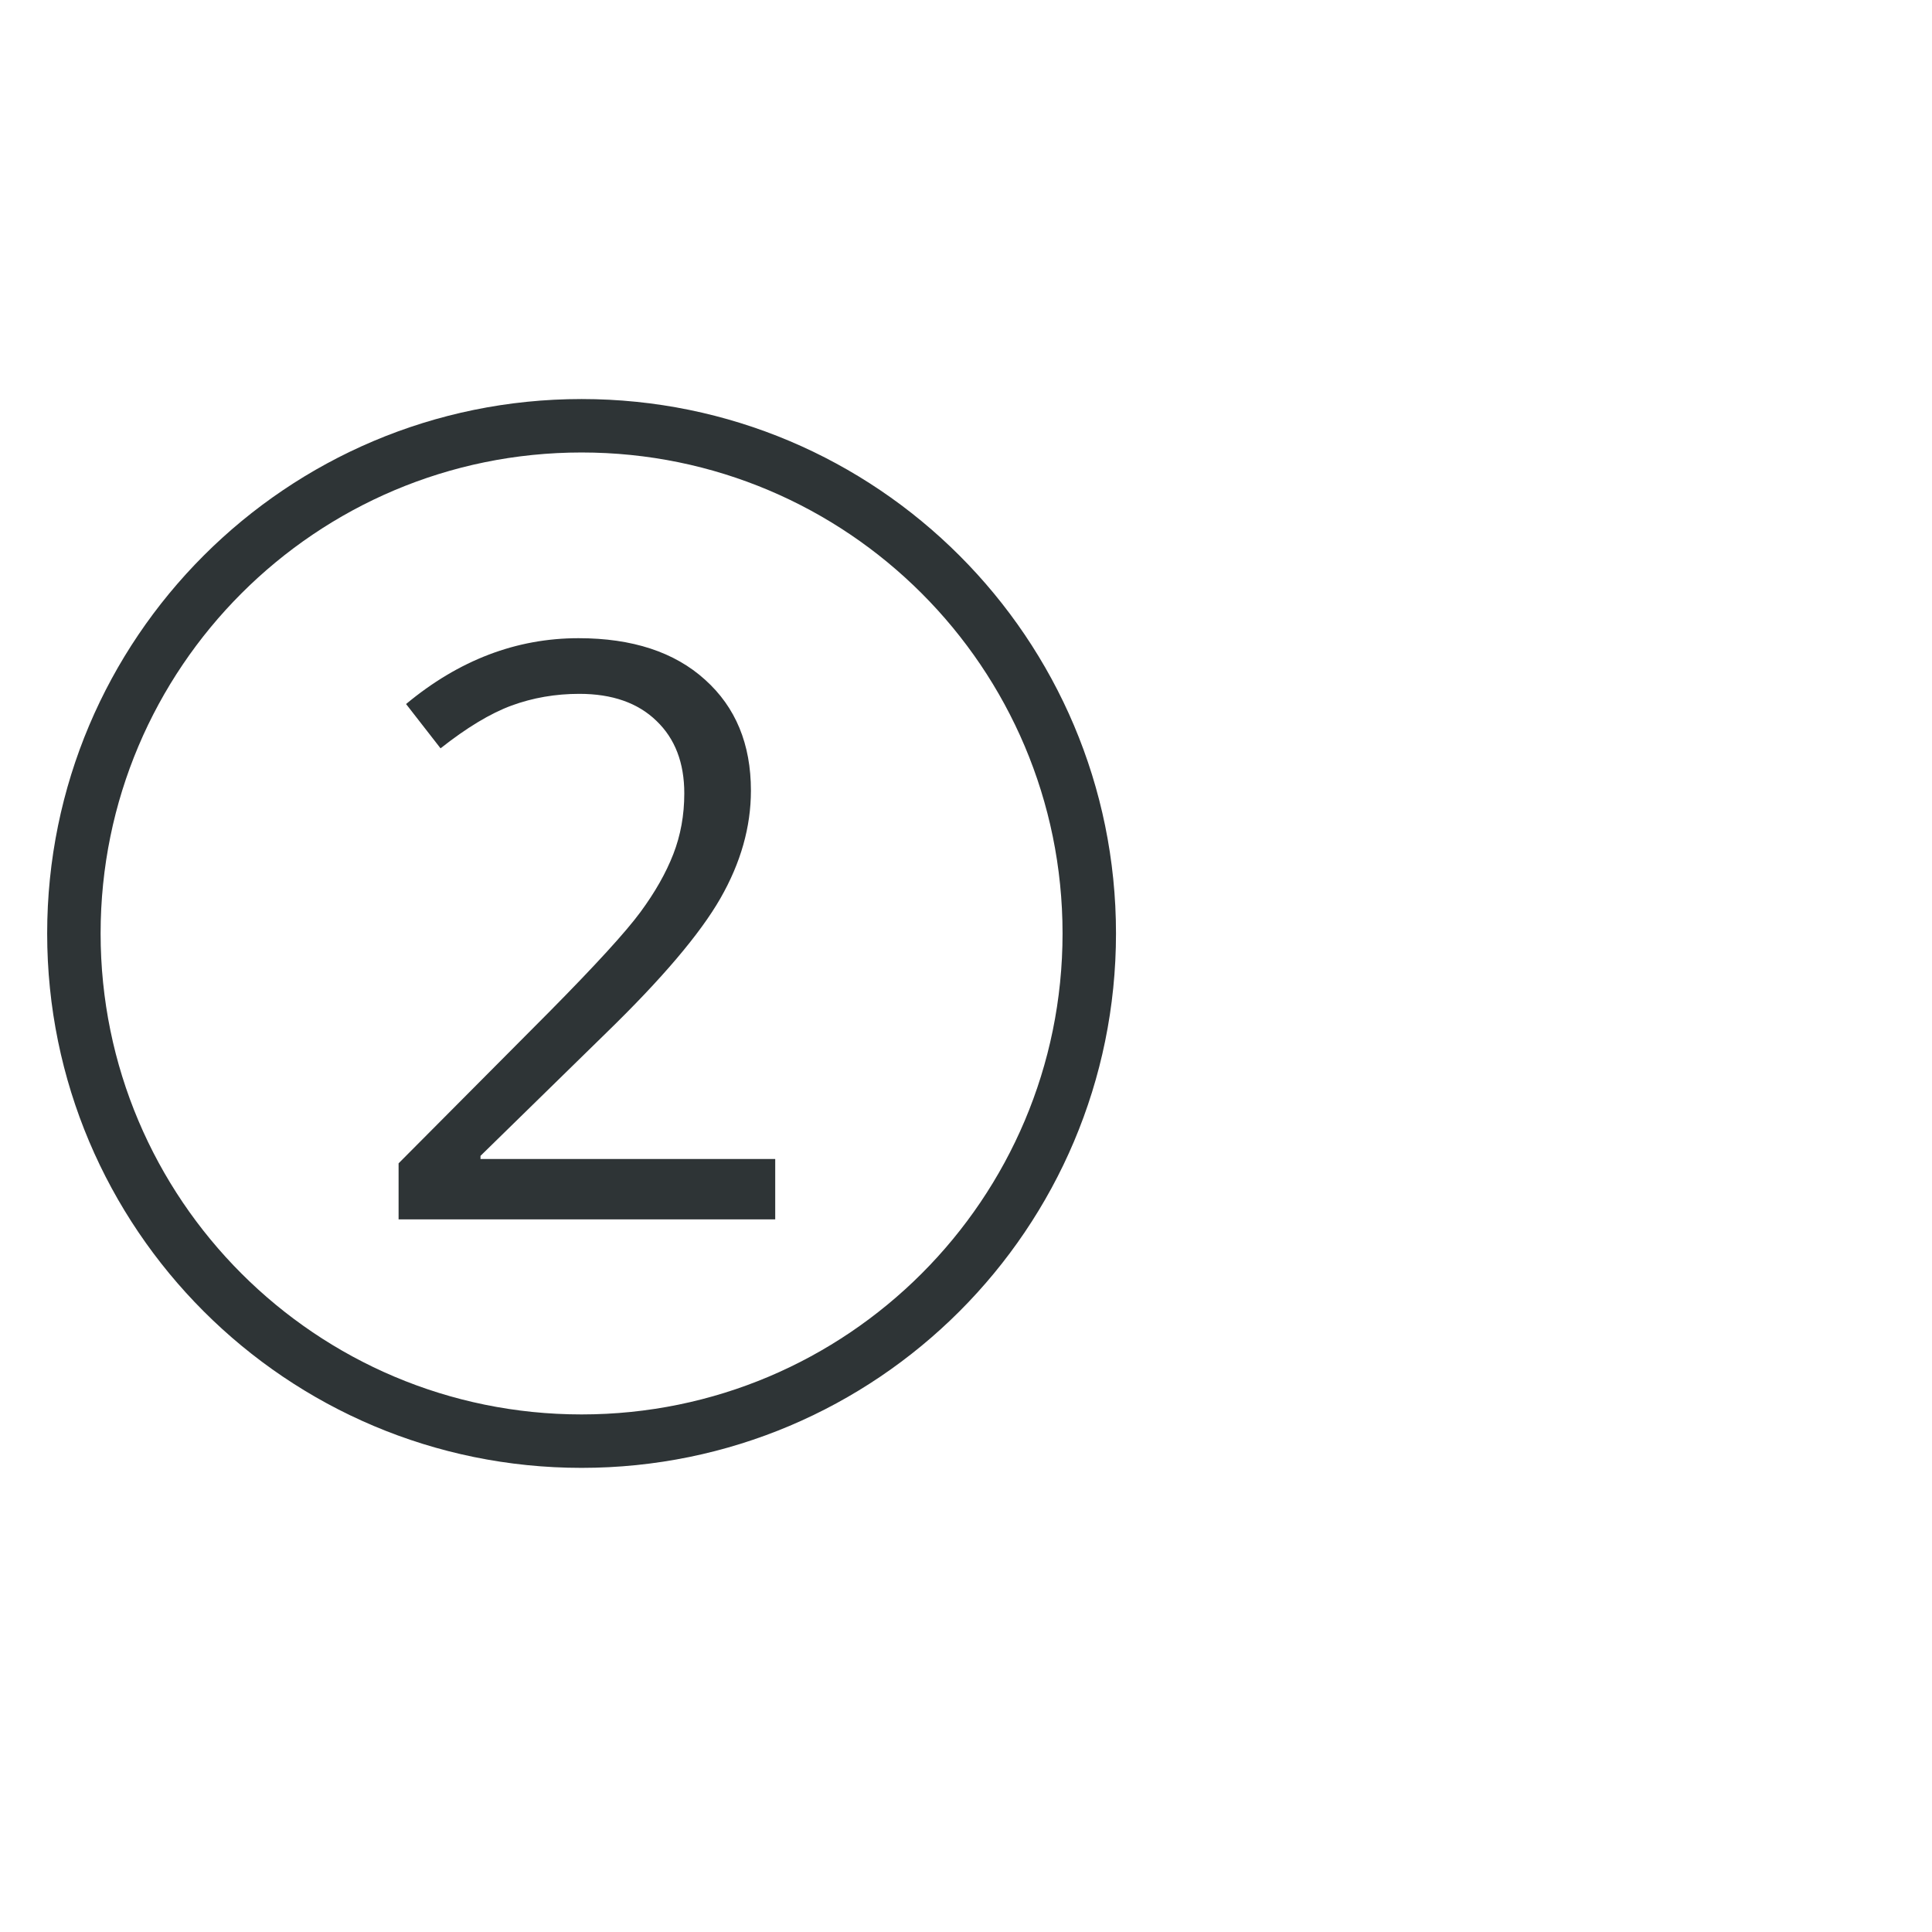
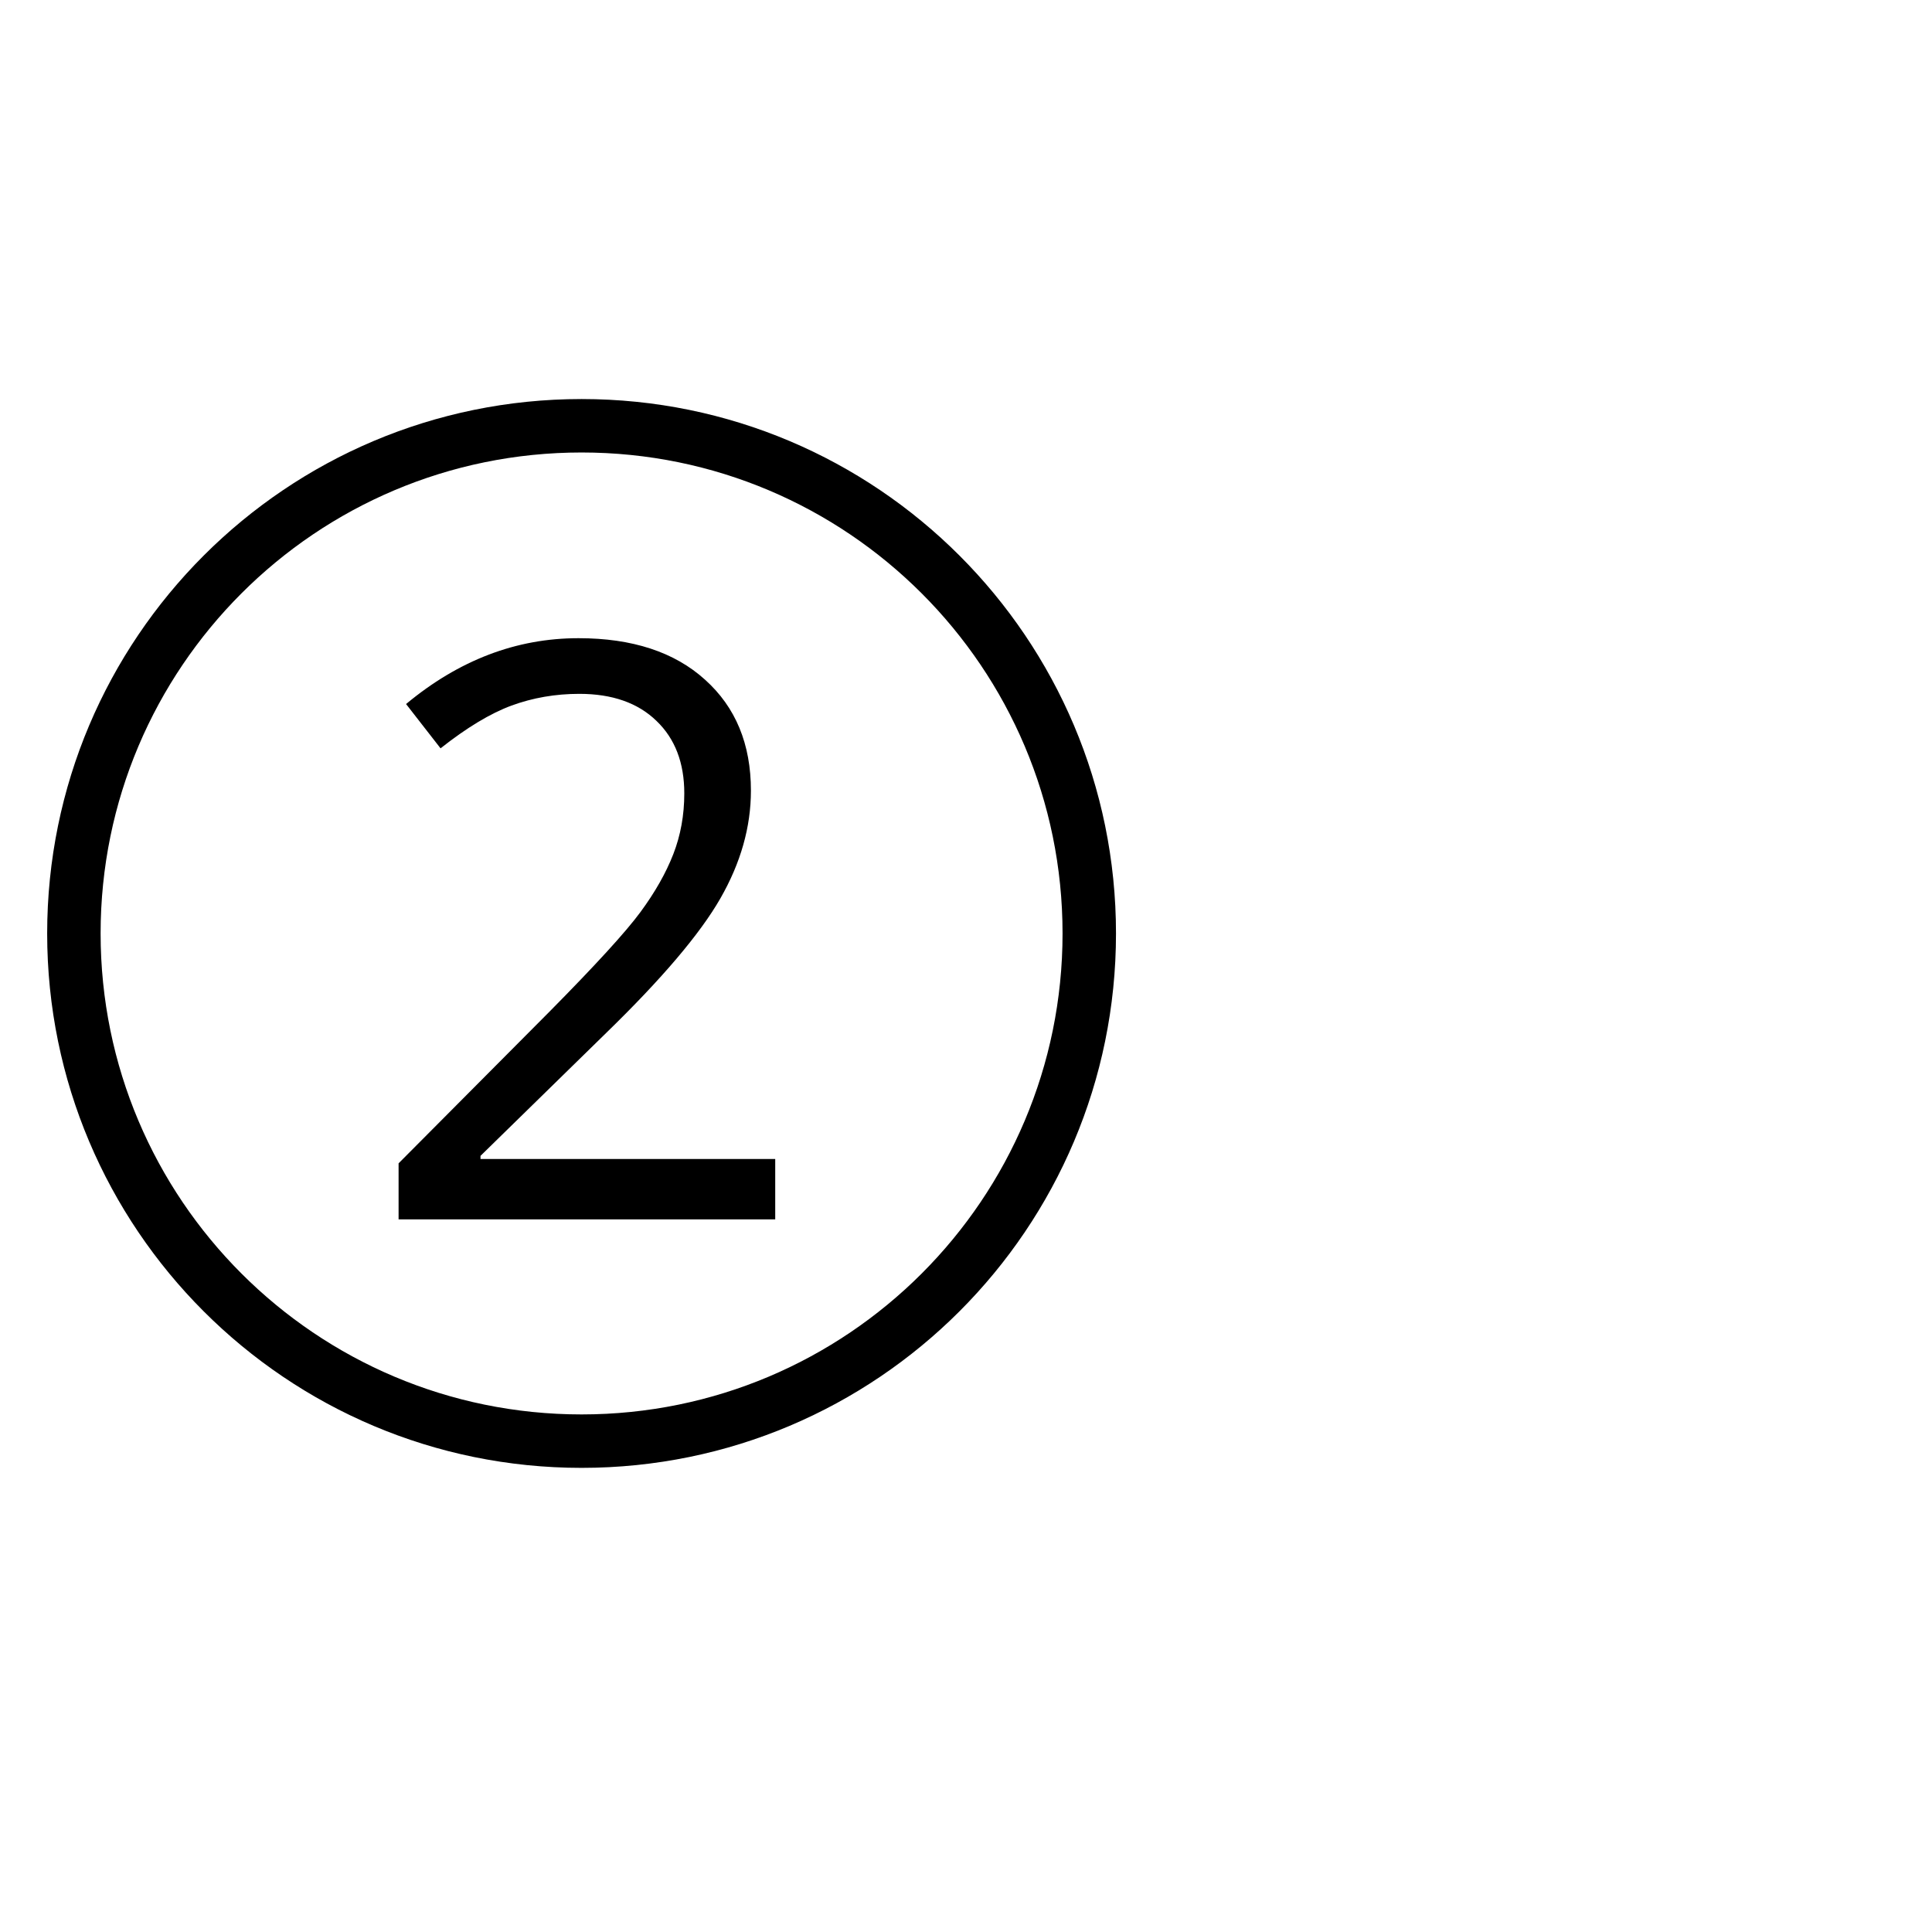
<svg xmlns="http://www.w3.org/2000/svg" version="1.1" width="2048" height="2048" id="svg3005">
  <defs id="defs5498" />
  <g transform="translate(0,1048)" id="layer1">
-     <path d="M 616.5,-625 C 303.631,-625 50,-371.369 50,-58.5 50,254.369 303.631,508 616.5,508 c 312.869,0 566.5,-253.631 566.5,-566.5 0,-312.869 -253.631,-566.5 -566.5,-566.5 z m 0,56.65 c 281.582,0 509.85,228.268 509.85,509.85 C 1126.35,223.082 898.082,451.35 616.5,451.35 334.918,451.35 106.65,223.082 106.65,-58.5 c 0,-281.582 228.268,-509.85 509.85,-509.85 z m -3.275,196.859 c -65.914,6.3e-4 -126.842,23.268 -182.785,69.795 l 36.557,46.958 c 27.695,-21.878 52.761,-37.011 75.194,-45.32 22.709,-8.308 46.672,-12.436 71.875,-12.436 34.895,6.4e-4 62.169,9.57 81.833,28.679 19.664,18.833 29.476,44.429 29.476,76.831 0,22.987 -3.887,44.455 -11.64,64.395 -7.755,19.941 -19.365,40.426 -34.875,61.474 -15.508,21.048 -47.65,56.215 -96.394,105.511 L 422.518,185.184 l 0,59.394 399.25,0 0,-63.997 -312.416,0 0,-3.319 132.95,-130.03 c 59.265,-57.605 99.709,-105.199 121.311,-142.864 21.601,-37.664 32.395,-75.778 32.397,-114.274 0,-49.296 -16.193,-88.469 -48.595,-117.549 -32.402,-29.356 -77.138,-44.036 -134.19,-44.037 z" id="path3124" style="font-size:40px;font-style:normal;font-variant:normal;font-weight:normal;font-stretch:normal;line-height:125%;letter-spacing:0px;word-spacing:0px;fill:#2e3436;fill-opacity:1;stroke:none;font-family:Open Sans;-inkscape-font-specification:Open Sans" />
+     <path d="M 616.5,-625 C 303.631,-625 50,-371.369 50,-58.5 50,254.369 303.631,508 616.5,508 c 312.869,0 566.5,-253.631 566.5,-566.5 0,-312.869 -253.631,-566.5 -566.5,-566.5 z m 0,56.65 c 281.582,0 509.85,228.268 509.85,509.85 C 1126.35,223.082 898.082,451.35 616.5,451.35 334.918,451.35 106.65,223.082 106.65,-58.5 c 0,-281.582 228.268,-509.85 509.85,-509.85 z m -3.275,196.859 c -65.914,6.3e-4 -126.842,23.268 -182.785,69.795 l 36.557,46.958 c 27.695,-21.878 52.761,-37.011 75.194,-45.32 22.709,-8.308 46.672,-12.436 71.875,-12.436 34.895,6.4e-4 62.169,9.57 81.833,28.679 19.664,18.833 29.476,44.429 29.476,76.831 0,22.987 -3.887,44.455 -11.64,64.395 -7.755,19.941 -19.365,40.426 -34.875,61.474 -15.508,21.048 -47.65,56.215 -96.394,105.511 L 422.518,185.184 l 0,59.394 399.25,0 0,-63.997 -312.416,0 0,-3.319 132.95,-130.03 c 59.265,-57.605 99.709,-105.199 121.311,-142.864 21.601,-37.664 32.395,-75.778 32.397,-114.274 0,-49.296 -16.193,-88.469 -48.595,-117.549 -32.402,-29.356 -77.138,-44.036 -134.19,-44.037 z" id="path3124" />
  </g>
</svg>
